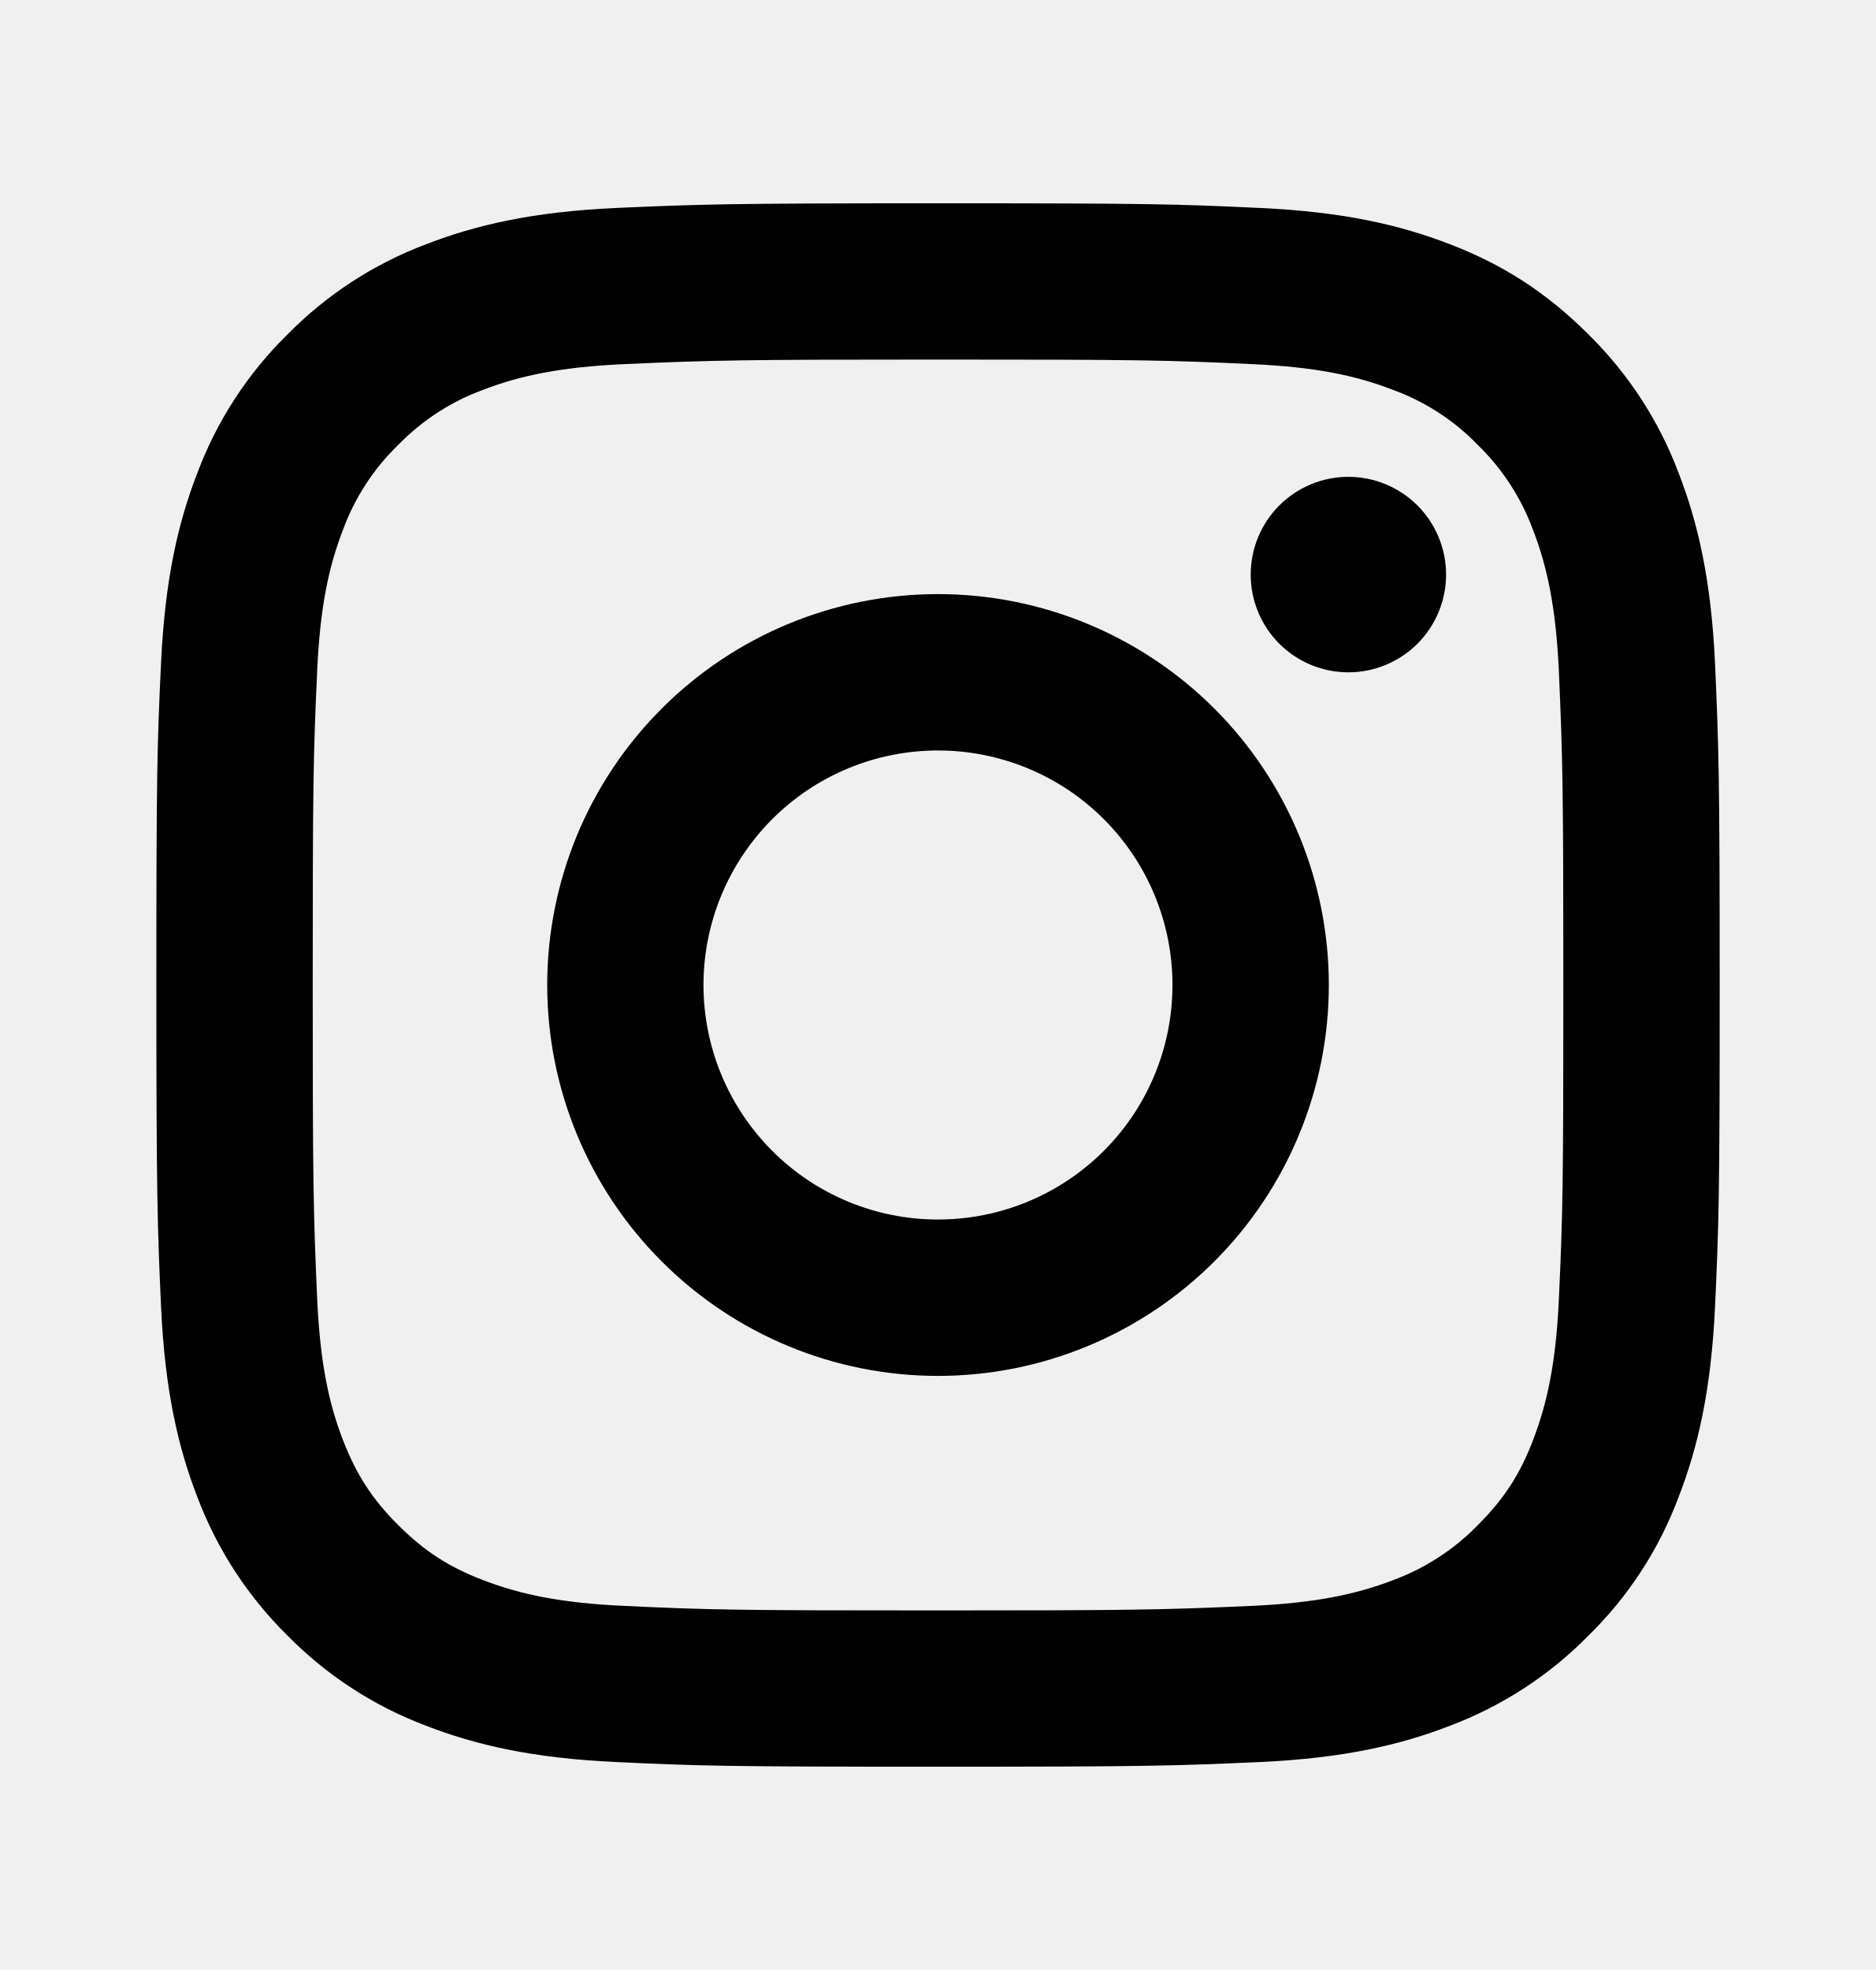
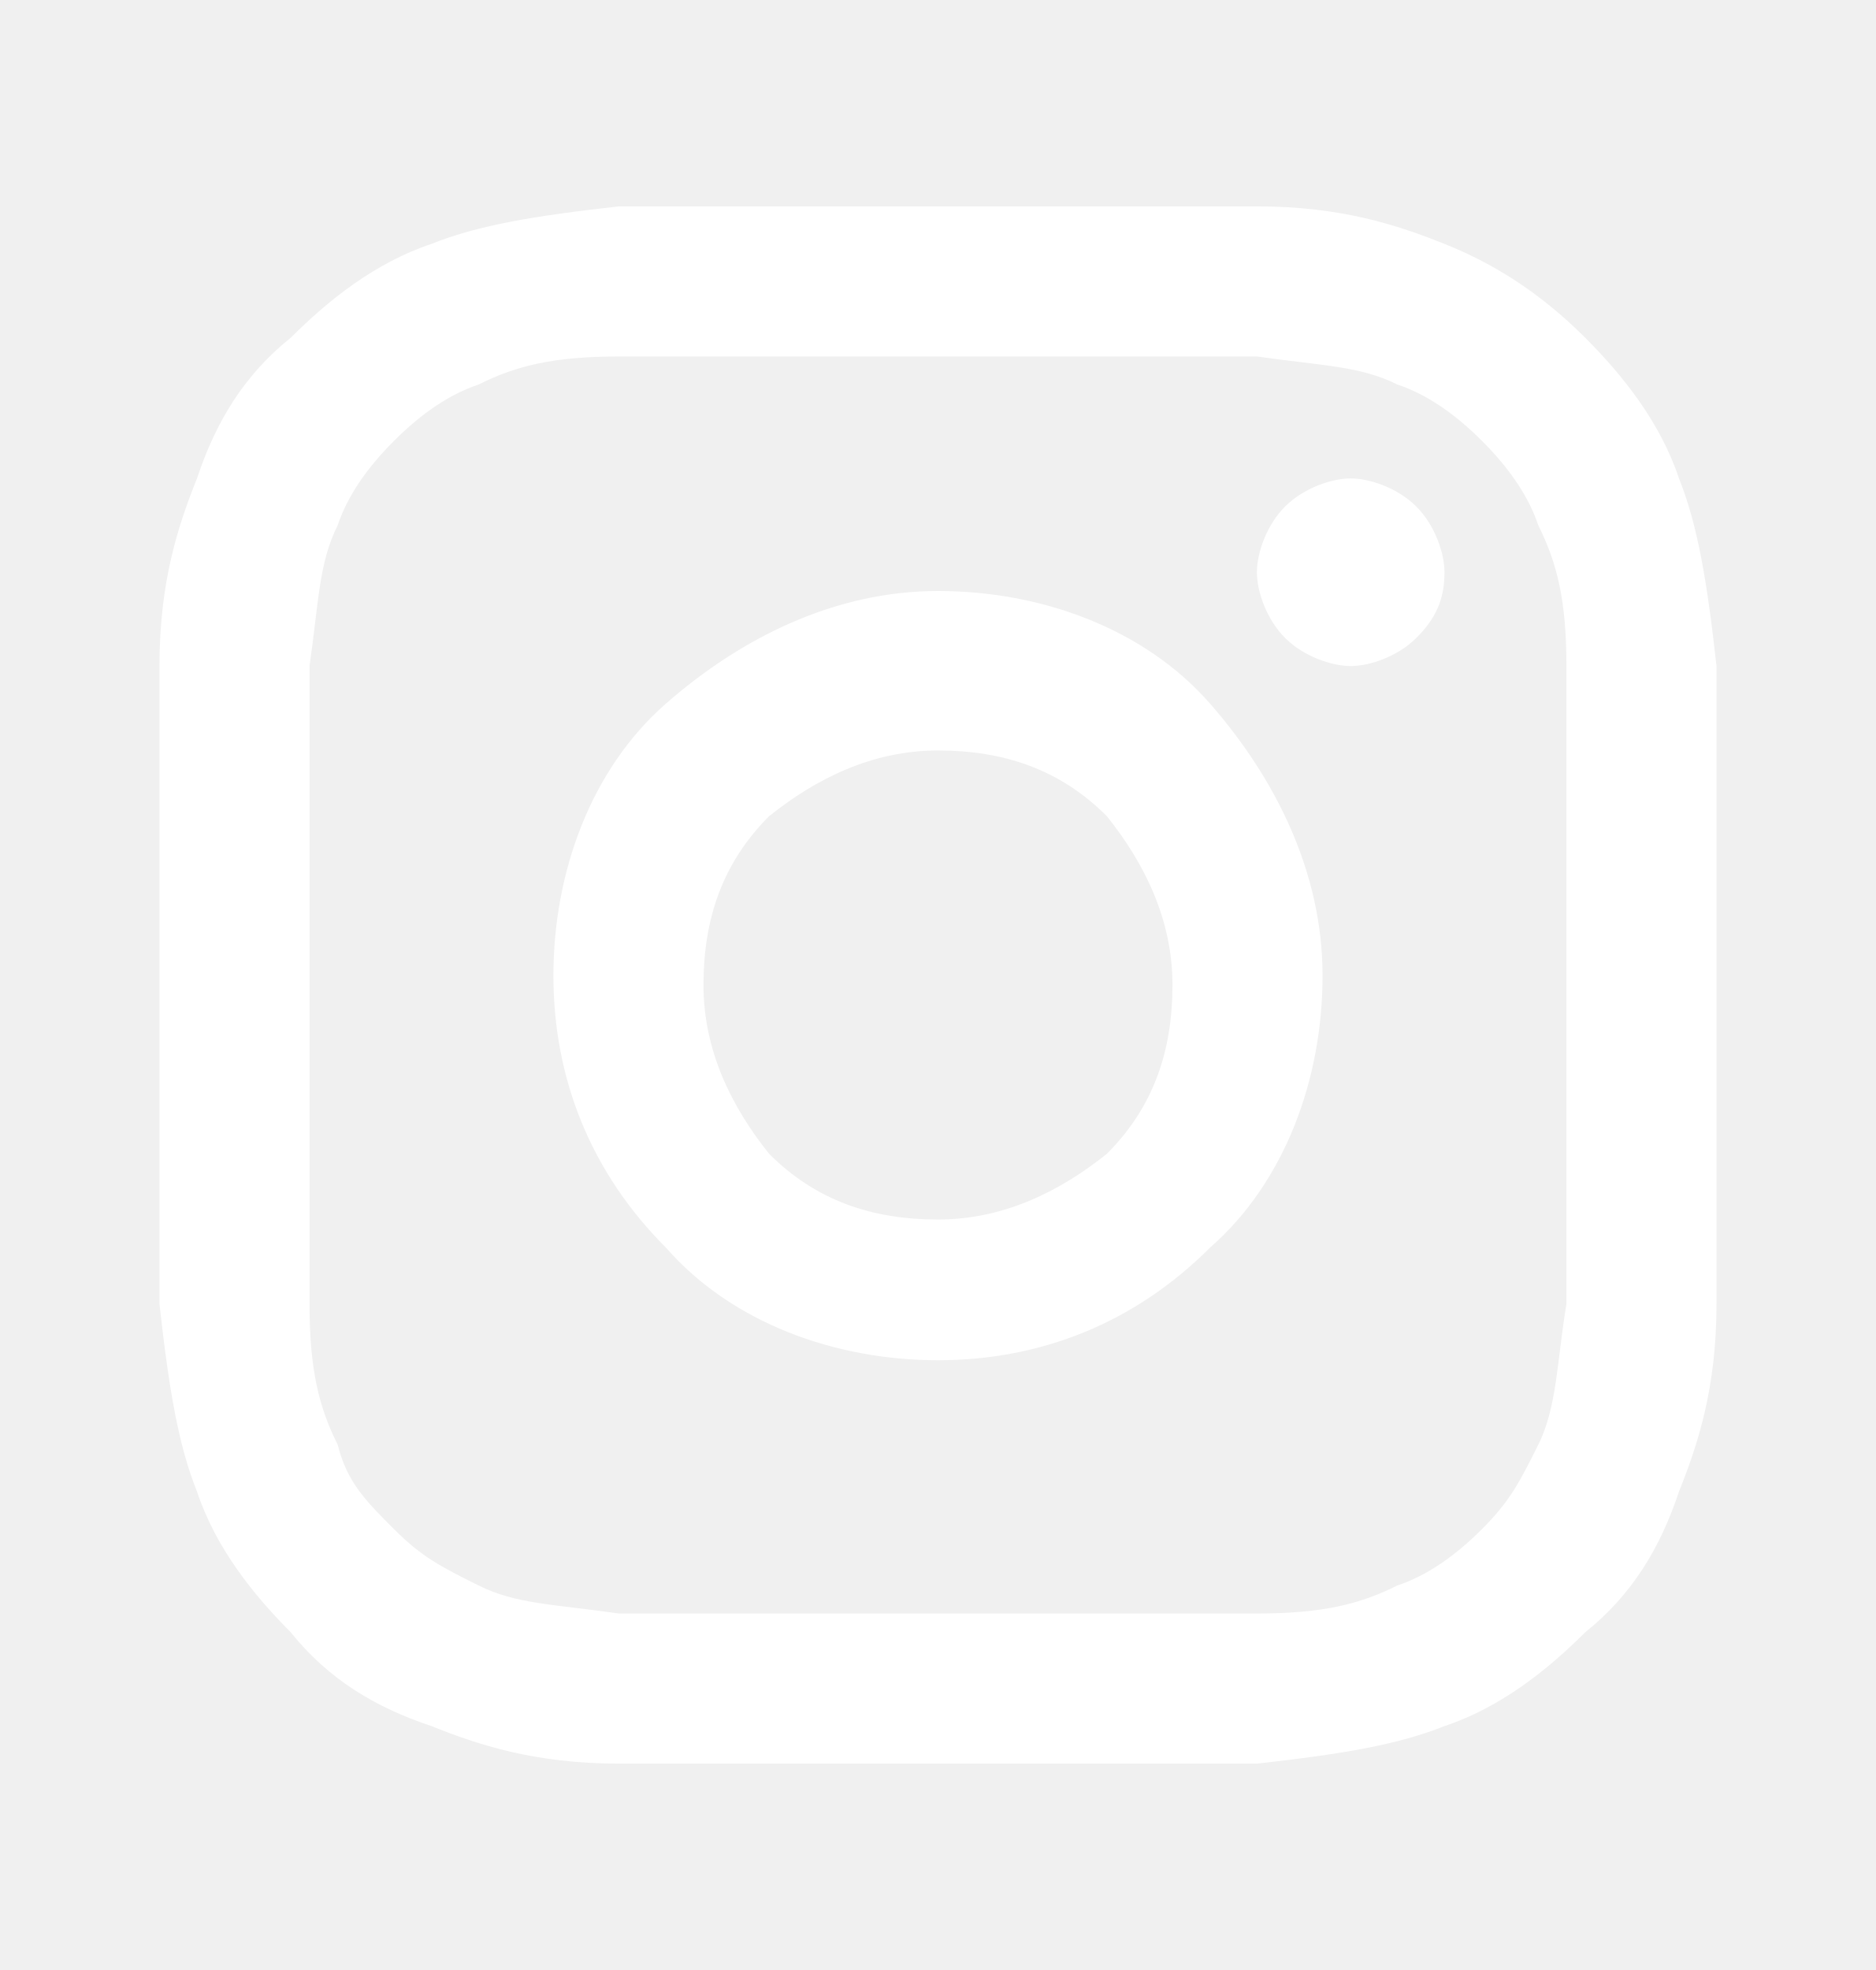
- <svg xmlns="http://www.w3.org/2000/svg" width="20" height="21" viewBox="0 0 20 21" fill="none">
-   <path d="M10 8C9.337 8 8.701 8.263 8.233 8.732C7.764 9.201 7.5 9.837 7.5 10.5C7.5 11.163 7.764 11.799 8.233 12.268C8.701 12.737 9.337 13 10 13C10.663 13 11.299 12.737 11.768 12.268C12.237 11.799 12.5 11.163 12.5 10.5C12.5 9.837 12.237 9.201 11.768 8.732C11.299 8.263 10.663 8 10 8ZM10 6.333C11.105 6.333 12.165 6.772 12.947 7.554C13.728 8.335 14.167 9.395 14.167 10.5C14.167 11.605 13.728 12.665 12.947 13.446C12.165 14.228 11.105 14.667 10 14.667C8.895 14.667 7.835 14.228 7.054 13.446C6.273 12.665 5.834 11.605 5.834 10.5C5.834 9.395 6.273 8.335 7.054 7.554C7.835 6.772 8.895 6.333 10 6.333ZM15.417 6.125C15.417 6.401 15.307 6.666 15.112 6.862C14.916 7.057 14.652 7.167 14.375 7.167C14.099 7.167 13.834 7.057 13.639 6.862C13.443 6.666 13.334 6.401 13.334 6.125C13.334 5.849 13.443 5.584 13.639 5.388C13.834 5.193 14.099 5.083 14.375 5.083C14.652 5.083 14.916 5.193 15.112 5.388C15.307 5.584 15.417 5.849 15.417 6.125ZM10 3.833C7.939 3.833 7.602 3.839 6.643 3.882C5.989 3.913 5.551 4 5.144 4.158C4.804 4.283 4.497 4.484 4.244 4.744C3.984 4.996 3.783 5.304 3.658 5.644C3.499 6.053 3.412 6.49 3.382 7.143C3.339 8.063 3.334 8.384 3.334 10.5C3.334 12.562 3.339 12.898 3.382 13.857C3.413 14.51 3.5 14.949 3.658 15.355C3.799 15.717 3.966 15.978 4.243 16.255C4.524 16.535 4.784 16.703 5.143 16.841C5.554 17 5.993 17.088 6.643 17.118C7.563 17.162 7.884 17.167 10 17.167C12.062 17.167 12.399 17.161 13.358 17.118C14.009 17.087 14.449 17 14.855 16.843C15.195 16.717 15.503 16.517 15.755 16.258C16.036 15.977 16.204 15.716 16.342 15.357C16.5 14.947 16.589 14.508 16.619 13.857C16.662 12.938 16.667 12.616 16.667 10.5C16.667 8.438 16.661 8.102 16.619 7.143C16.588 6.491 16.5 6.051 16.342 5.644C16.216 5.304 16.016 4.997 15.756 4.744C15.504 4.483 15.197 4.283 14.856 4.158C14.448 3.999 14.009 3.912 13.358 3.882C12.438 3.838 12.116 3.833 10 3.833ZM10 2.167C12.264 2.167 12.547 2.175 13.435 2.217C14.323 2.258 14.927 2.398 15.459 2.604C16.009 2.816 16.472 3.103 16.935 3.565C17.359 3.982 17.687 4.486 17.896 5.042C18.102 5.573 18.242 6.178 18.284 7.065C18.323 7.953 18.334 8.236 18.334 10.5C18.334 12.764 18.325 13.047 18.284 13.935C18.242 14.822 18.102 15.427 17.896 15.958C17.688 16.515 17.36 17.019 16.935 17.435C16.519 17.859 16.015 18.186 15.459 18.396C14.928 18.602 14.323 18.742 13.435 18.783C12.547 18.823 12.264 18.833 10 18.833C7.736 18.833 7.454 18.825 6.565 18.783C5.678 18.742 5.074 18.602 4.542 18.396C3.986 18.187 3.482 17.859 3.065 17.435C2.642 17.018 2.314 16.515 2.104 15.958C1.898 15.428 1.759 14.822 1.717 13.935C1.678 13.047 1.667 12.764 1.667 10.5C1.667 8.236 1.675 7.953 1.717 7.065C1.759 6.177 1.898 5.573 2.104 5.042C2.313 4.485 2.641 3.981 3.065 3.565C3.482 3.141 3.986 2.813 4.542 2.604C5.074 2.398 5.677 2.258 6.565 2.217C7.454 2.178 7.736 2.167 10 2.167Z" fill="black" />
+ <svg xmlns="http://www.w3.org/2000/svg" id="Layer_1" version="1.1" viewBox="0 0 20 21">
+   <defs>
+     <style>
+       .st0 {
+         fill: #fff;
+       }
+     </style>
+   </defs>
+   <path class="st0" d="M10,8c-.7,0-1.3.3-1.8.7-.5.5-.7,1.1-.7,1.8s.3,1.3.7,1.8c.5.5,1.1.7,1.8.7s1.3-.3,1.8-.7c.5-.5.7-1.1.7-1.8s-.3-1.3-.7-1.8c-.5-.5-1.1-.7-1.8-.7ZM10,6.3c1.1,0,2.2.4,2.9,1.2s1.2,1.8,1.2,2.9-.4,2.2-1.2,2.9c-.8.8-1.8,1.2-2.9,1.2s-2.2-.4-2.9-1.2c-.8-.8-1.2-1.8-1.2-2.9s.4-2.2,1.2-2.9,1.8-1.2,2.9-1.2ZM15.4,6.1c0,.3-.1.5-.3.7-.2.2-.5.3-.7.3s-.5-.1-.7-.3c-.2-.2-.3-.5-.3-.7s.1-.5.3-.7c.2-.2.5-.3.7-.3s.5.1.7.3c.2.2.3.5.3.7ZM10,3.8c-2.1,0-2.4,0-3.4,0-.7,0-1.1.1-1.5.3-.3.1-.6.3-.9.6-.3.3-.5.6-.6.9-.2.4-.2.8-.3,1.5,0,.9,0,1.2,0,3.4s0,2.4,0,3.4c0,.7.1,1.1.3,1.5.1.4.3.6.6.9.3.3.5.4.9.6.4.2.8.2,1.5.3.9,0,1.2,0,3.4,0s2.4,0,3.4,0c.7,0,1.1-.1,1.5-.3.3-.1.6-.3.9-.6.3-.3.4-.5.6-.9.2-.4.2-.9.3-1.5,0-.9,0-1.2,0-3.4s0-2.4,0-3.4c0-.7-.1-1.1-.3-1.5-.1-.3-.3-.6-.6-.9-.3-.3-.6-.5-.9-.6-.4-.2-.8-.2-1.5-.3-.9,0-1.2,0-3.4,0ZM10,2.2c2.3,0,2.5,0,3.4,0,.9,0,1.5.2,2,.4.5.2,1,.5,1.5,1,.4.4.8.9,1,1.5.2.5.3,1.1.4,2,0,.9,0,1.2,0,3.4s0,2.5,0,3.4c0,.9-.2,1.5-.4,2-.2.6-.5,1.1-1,1.5-.4.4-.9.8-1.5,1-.5.2-1.1.3-2,.4-.9,0-1.2,0-3.4,0s-2.5,0-3.4,0c-.9,0-1.5-.2-2-.4-.6-.2-1.1-.5-1.5-1-.4-.4-.8-.9-1-1.5-.2-.5-.3-1.1-.4-2,0-.9,0-1.2,0-3.4s0-2.5,0-3.4c0-.9.2-1.5.4-2,.2-.6.5-1.1,1-1.5.4-.4.9-.8,1.5-1,.5-.2,1.1-.3,2-.4.9,0,1.2,0,3.4,0Z" />
</svg>
